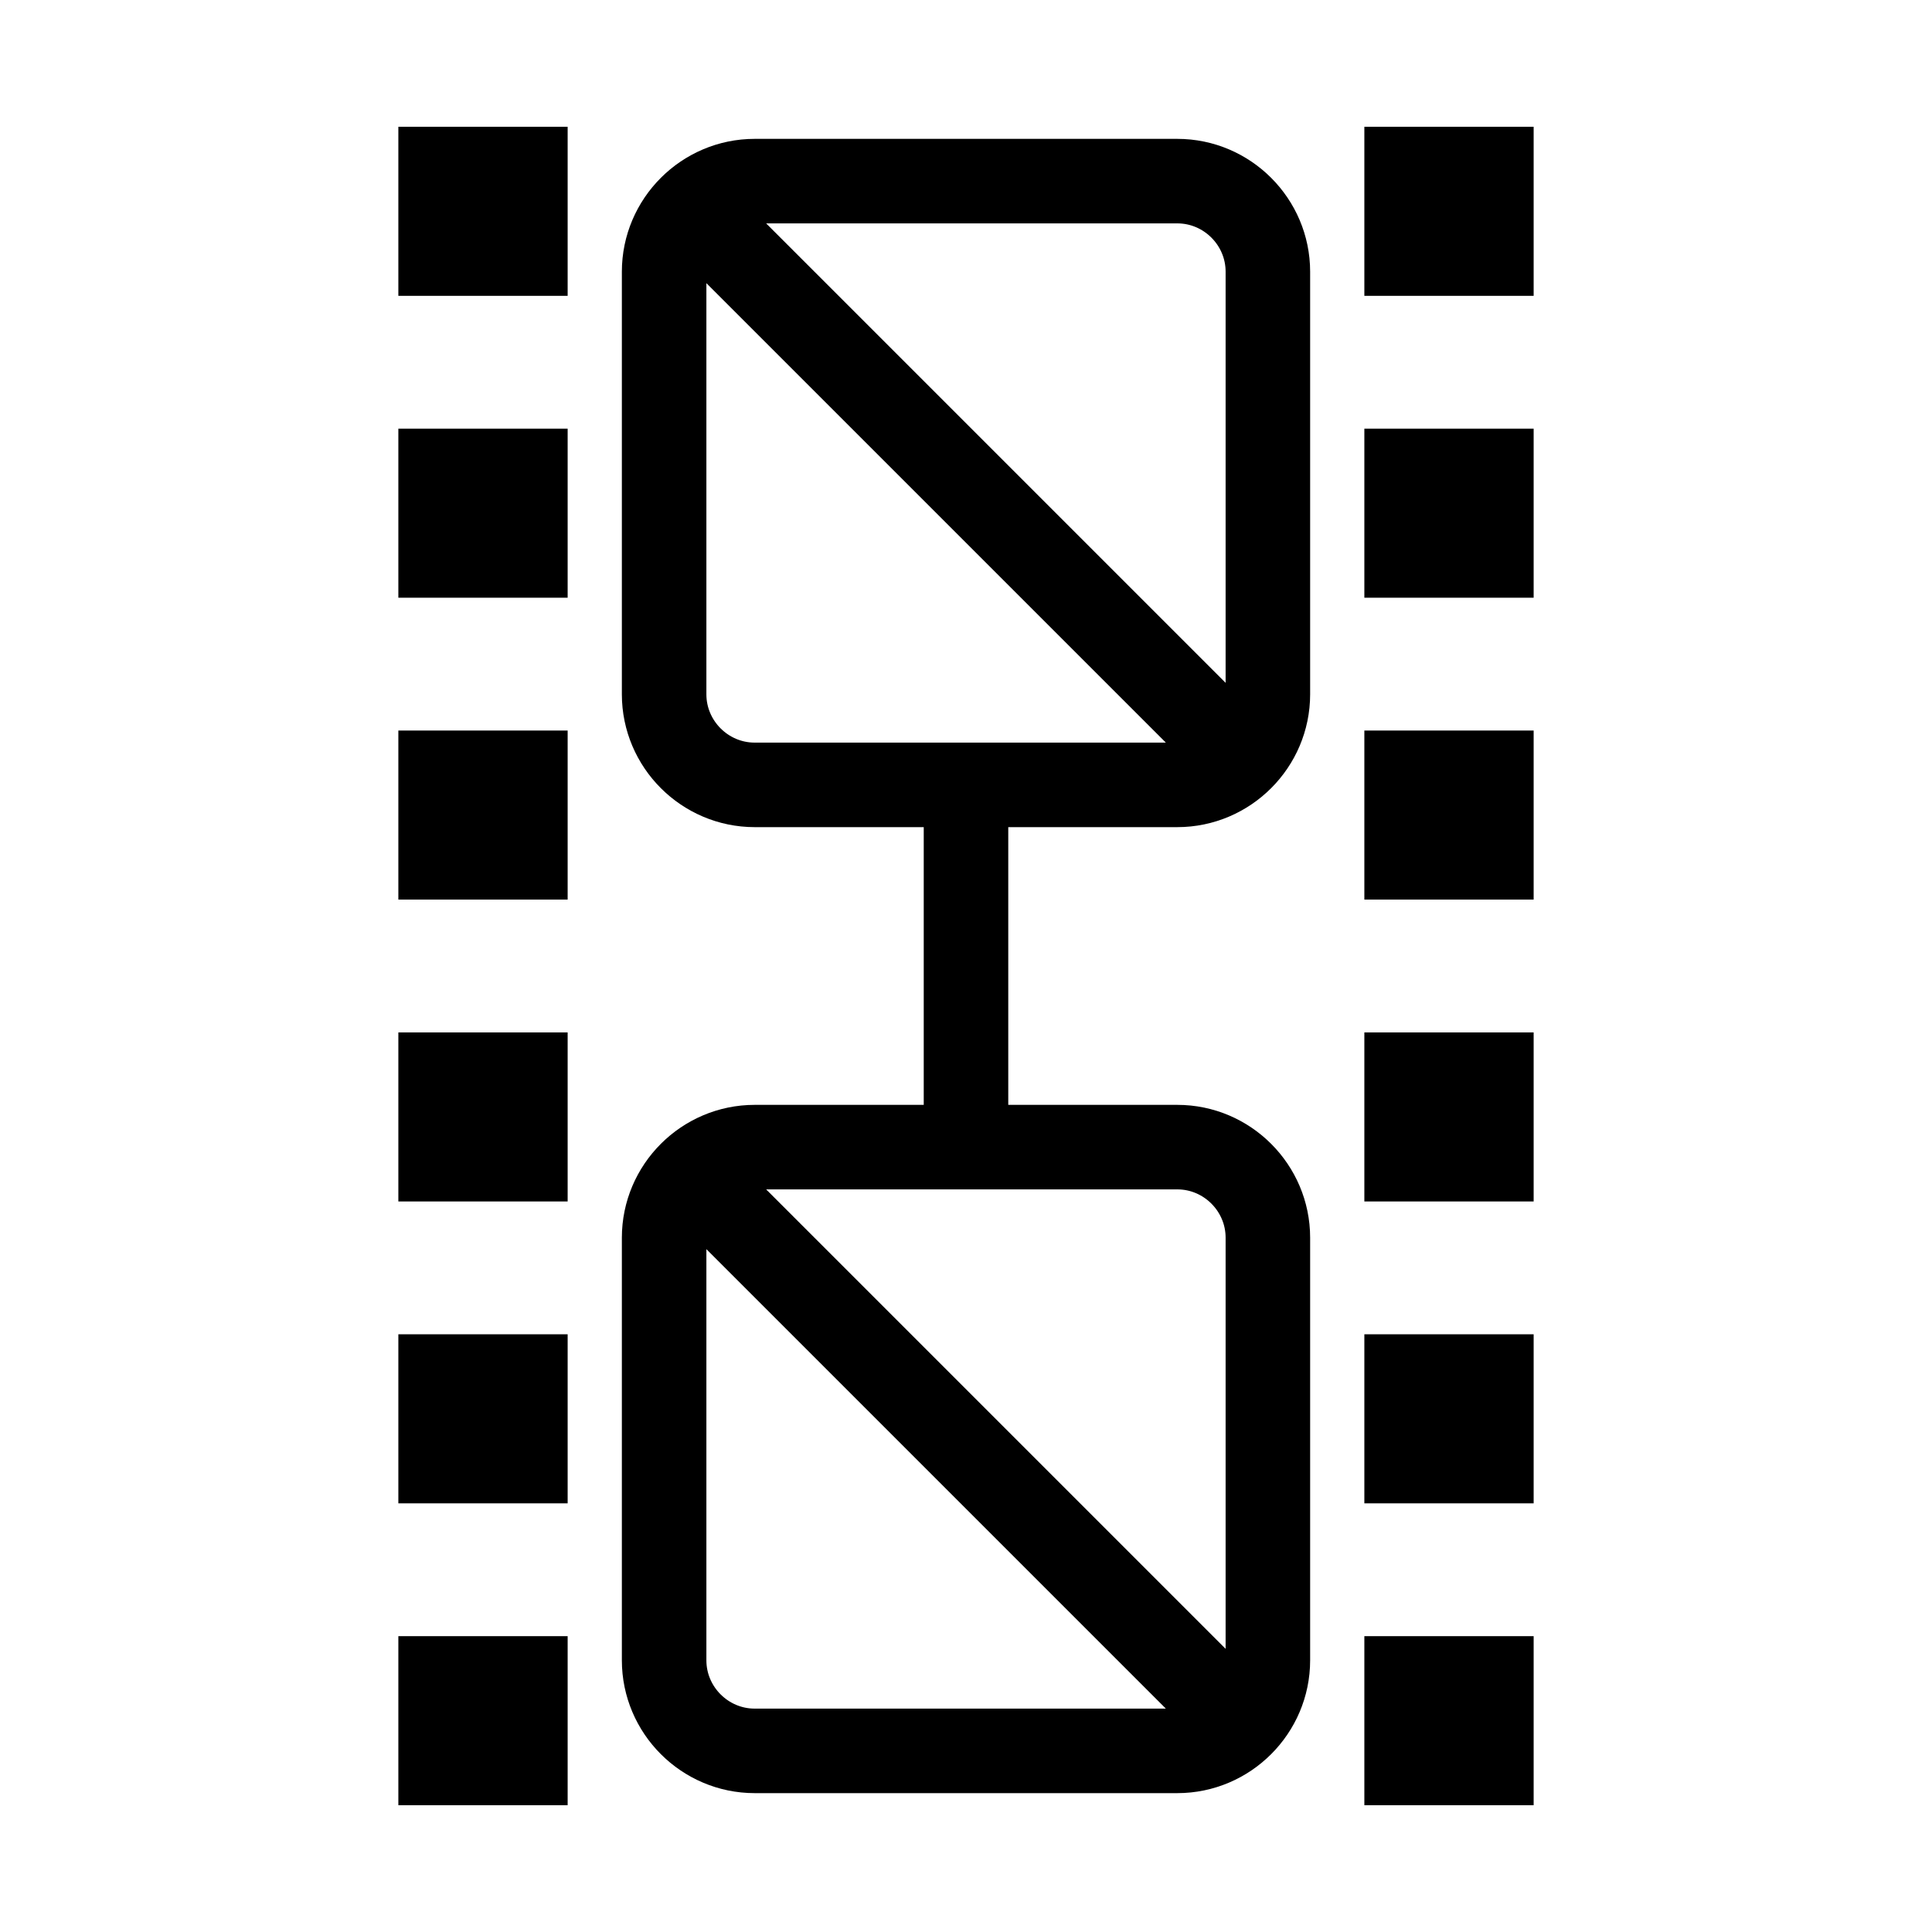
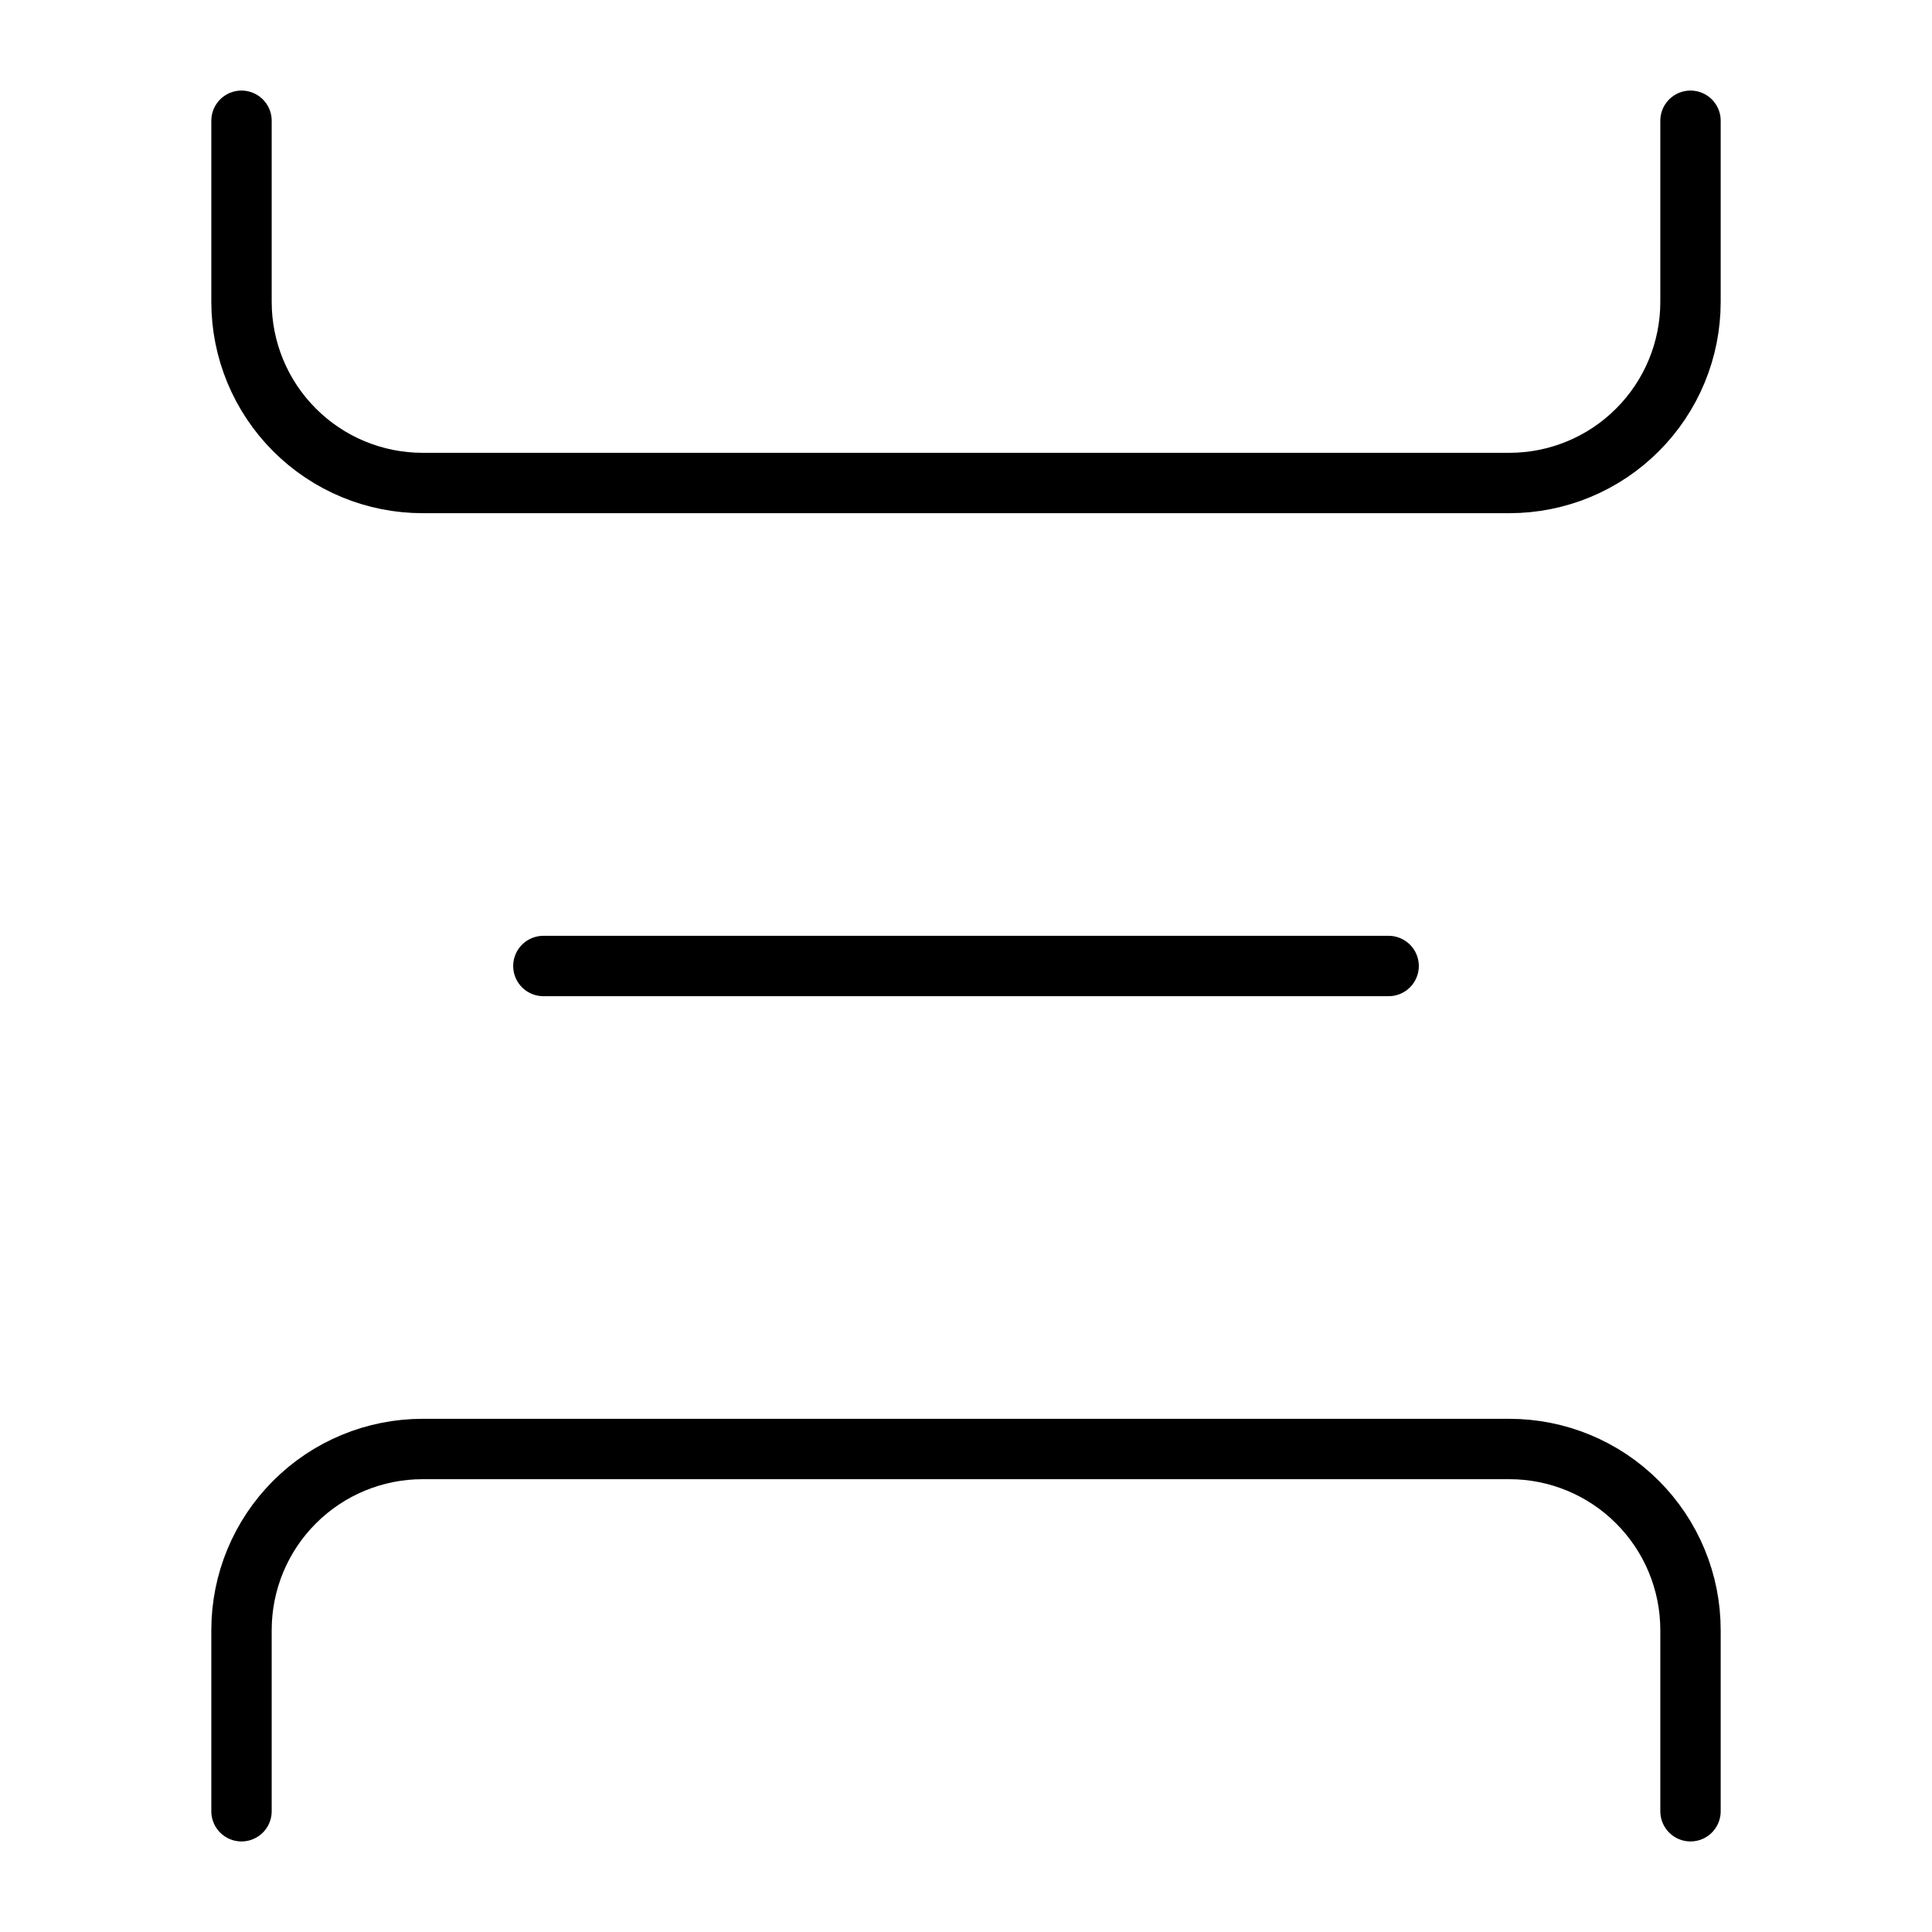
- <svg xmlns="http://www.w3.org/2000/svg" viewBox="0 0 32 32" fill="none" stroke="#000" stroke-width="1.4">
-   <path stroke-linejoin="round" d="M19.5 3h-7c-.825 0-1.5.675-1.5 1.5v7c0 .825.675 1.5 1.5 1.5h7c.825 0 1.5-.675 1.5   -1.5v-7c0-.825-.675-1.5-1.5-1.5zM19.5 19h-7c-.825 0-1.5.675-1.5 1.5v7c0 .825.675 1.5 1.5 1.5h7c.825 0 1.5-.675 1.5   -1.5v-7c0-.825-.675-1.5-1.5-1.5zM16 19v-6M11.441 3.441l9.118 9.118M11.441 19.441l9.118 9.118" />
-   <line stroke-linecap="square" x1="0" y1="0" x2="0" y2="0" transform="translate(8, 28.5) scale(2)" />
-   <line stroke-linecap="square" x1="0" y1="0" x2="0" y2="0" transform="translate(8, 23.5) scale(2)" />
-   <line stroke-linecap="square" x1="0" y1="0" x2="0" y2="0" transform="translate(8, 18.5) scale(2)" />
-   <line stroke-linecap="square" x1="0" y1="0" x2="0" y2="0" transform="translate(8, 13.5) scale(2)" />
-   <line stroke-linecap="square" x1="0" y1="0" x2="0" y2="0" transform="translate(8, 8.5) scale(2)" />
-   <line stroke-linecap="square" x1="0" y1="0" x2="0" y2="0" transform="translate(8, 3.5) scale(2)" />
-   <line stroke-linecap="square" x1="0" y1="0" x2="0" y2="0" transform="translate(24, 28.5) scale(2)" />
-   <line stroke-linecap="square" x1="0" y1="0" x2="0" y2="0" transform="translate(24, 23.5) scale(2)" />
-   <line stroke-linecap="square" x1="0" y1="0" x2="0" y2="0" transform="translate(24, 18.5) scale(2)" />
-   <line stroke-linecap="square" x1="0" y1="0" x2="0" y2="0" transform="translate(24, 13.5) scale(2)" />
-   <line stroke-linecap="square" x1="0" y1="0" x2="0" y2="0" transform="translate(24, 8.5) scale(2)" />
-   <line stroke-linecap="square" x1="0" y1="0" x2="0" y2="0" transform="translate(24, 3.5) scale(2)" />
+ <svg xmlns="http://www.w3.org/2000/svg" viewBox="0 0 32 32" stroke="#000" fill="none" stroke-linejoin="round">
+   <path d="M4 30V27C4 26.204 4.316 25.441 4.879 24.879C5.441 24.316 6.204 24 7 24H25C25.796 24 26.559 24.316 27.121 24.879C27.684 25.441 28 26.204 28 27V30M4 2V5C4 5.796 4.316 6.559 4.879 7.121C5.441 7.684 6.204 8 7 8H25C25.796 8 26.559 7.684 27.121 7.121C27.684 6.559 28 5.796 28 5V2M23 16H9" stroke-linecap="round" />
</svg>
